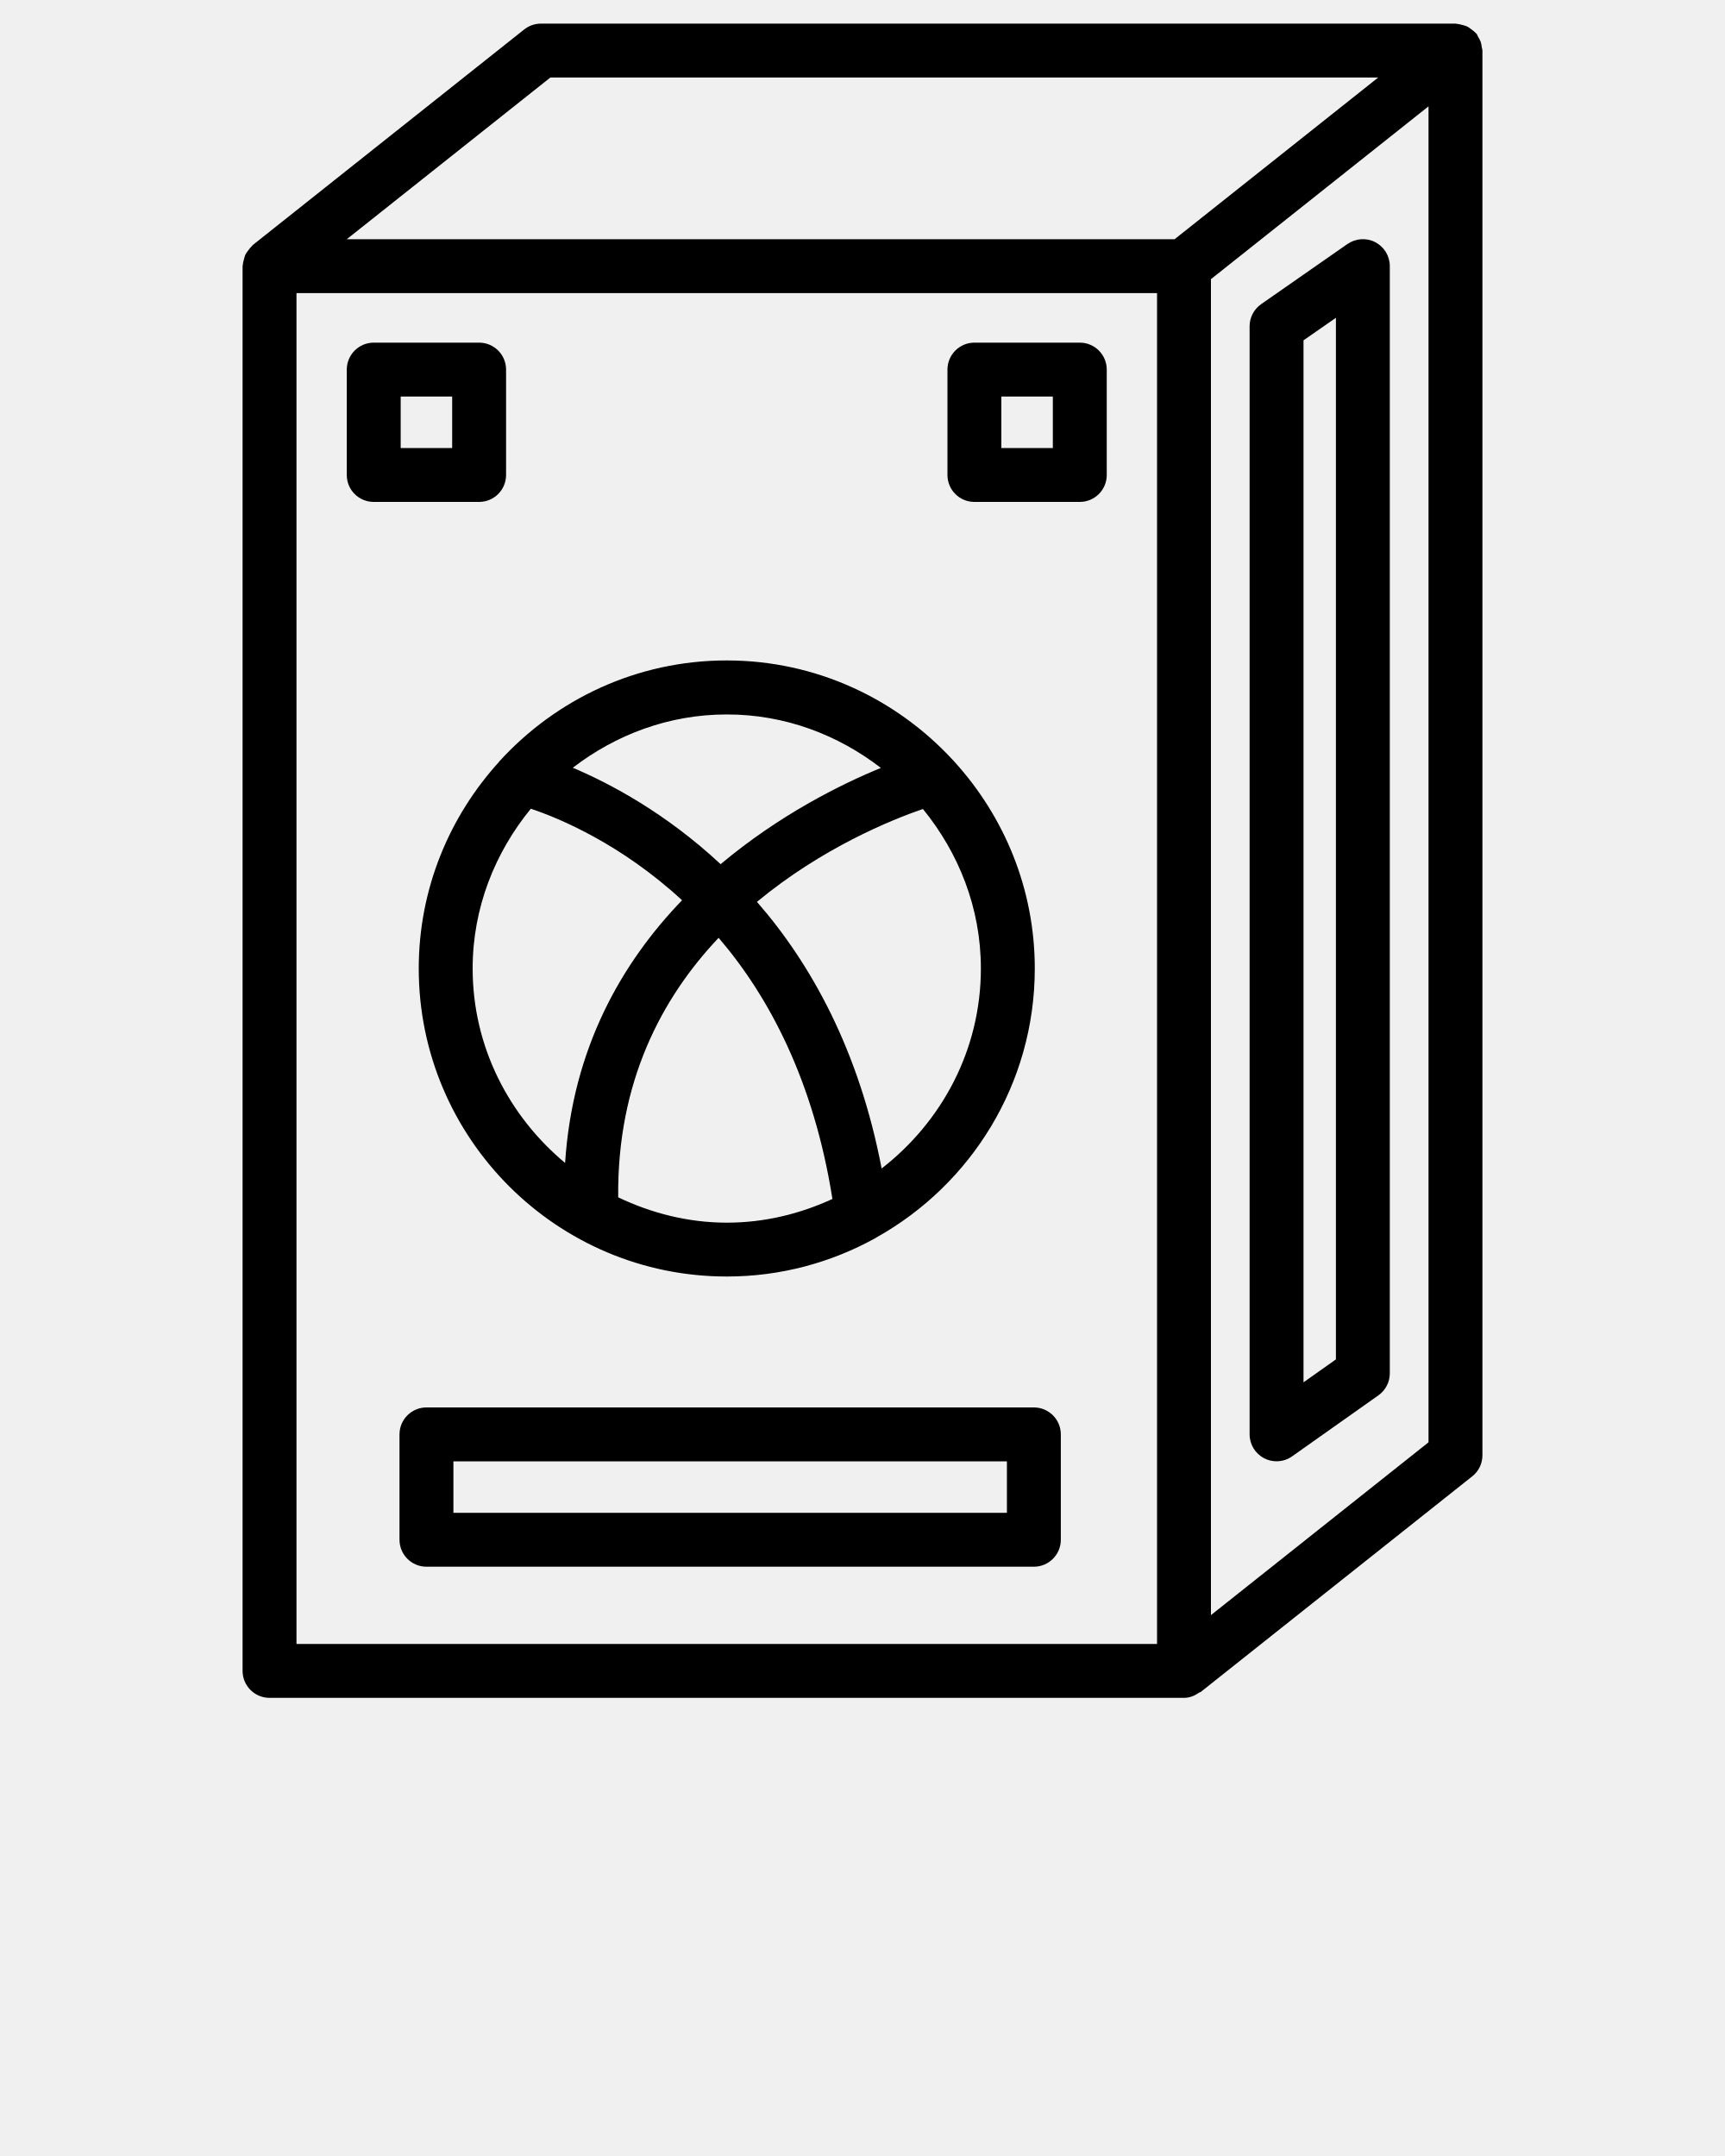
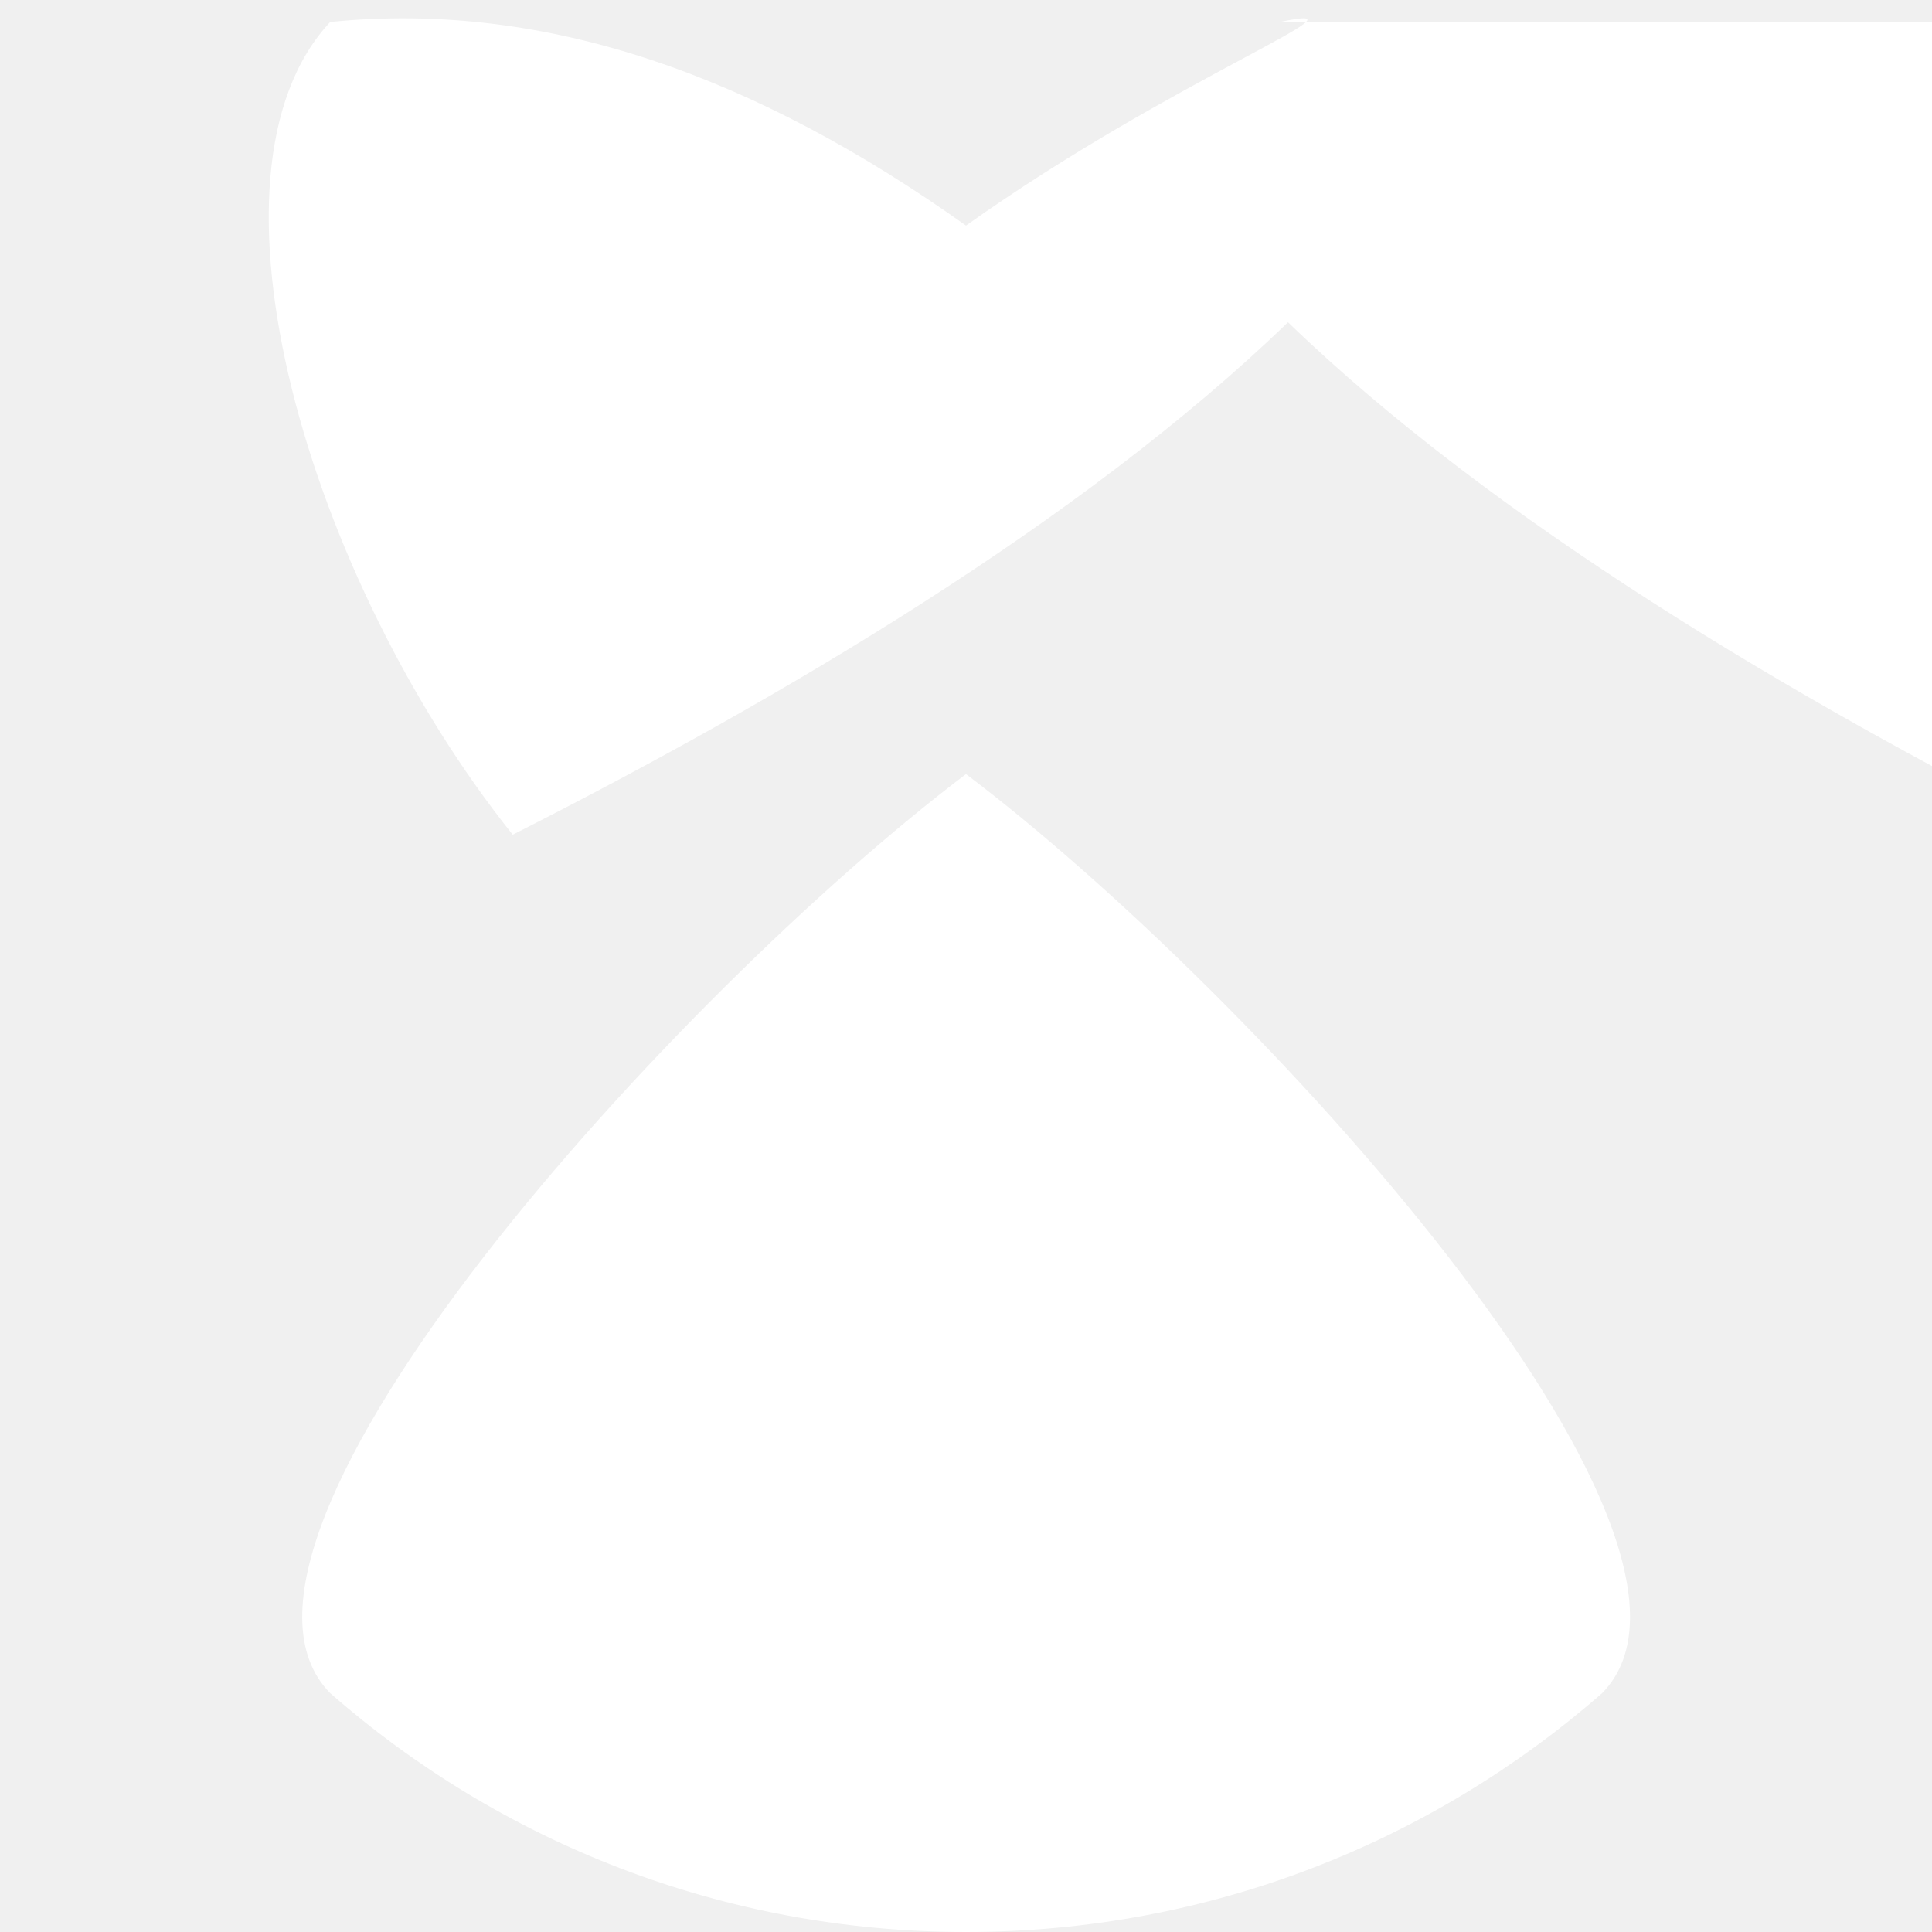
- <svg xmlns="http://www.w3.org/2000/svg" version="1.1" x="0px" y="0px" viewBox="0 0 32 40" style="enable-background:new 0 0 32 32;" xml:space="preserve">
-   <g>
-     <path d="M4.5,31c0,0.276,0.224,0.5,0.5,0.5h16.964c0.108,0,0.202-0.041,0.283-0.099c0.008-0.006,0.019-0.003,0.027-0.01l5.036-4   C27.431,27.297,27.5,27.152,27.5,27V0.938c0-0.022-0.01-0.04-0.012-0.062c-0.004-0.035-0.009-0.068-0.021-0.102   c-0.012-0.033-0.029-0.062-0.047-0.091c-0.011-0.018-0.015-0.039-0.029-0.057c-0.006-0.008-0.015-0.011-0.021-0.018   c-0.024-0.027-0.052-0.047-0.081-0.068c-0.024-0.018-0.046-0.036-0.073-0.049c-0.029-0.014-0.061-0.021-0.093-0.029   c-0.031-0.008-0.061-0.017-0.093-0.019C27.02,0.443,27.011,0.438,27,0.438H10.036c-0.113,0-0.223,0.038-0.311,0.108l-5.036,4   C4.681,4.552,4.678,4.561,4.671,4.567C4.645,4.591,4.625,4.618,4.604,4.647C4.586,4.672,4.566,4.695,4.553,4.722   C4.54,4.749,4.534,4.778,4.526,4.808C4.517,4.842,4.507,4.875,4.505,4.91C4.505,4.92,4.5,4.928,4.5,4.938V31z M21.464,30.5H5.5   V5.438h15.964V30.5z M22.464,29.965V5.179L26.5,1.973v24.786L22.464,29.965z M10.21,1.438h15.357l-3.777,3H6.433L10.21,1.438z" />
-     <path d="M6.933,9.312h1.955c0.276,0,0.5-0.224,0.5-0.5V6.857c0-0.276-0.224-0.5-0.5-0.5H6.933c-0.276,0-0.5,0.224-0.5,0.5v1.956   C6.433,9.089,6.657,9.312,6.933,9.312z M7.433,7.357h0.955v0.956H7.433V7.357z" />
-     <path d="M19.179,26.112H7.911c-0.276,0-0.5,0.224-0.5,0.5v1.955c0,0.276,0.224,0.5,0.5,0.5h11.268c0.276,0,0.5-0.224,0.5-0.5   v-1.955C19.679,26.335,19.455,26.112,19.179,26.112z M18.679,28.067H8.411v-0.955h10.268V28.067z" />
-     <path d="M18.076,9.312h1.955c0.276,0,0.5-0.224,0.5-0.5V6.857c0-0.276-0.224-0.5-0.5-0.5h-1.955c-0.276,0-0.5,0.224-0.5,0.5v1.956   C17.576,9.089,17.8,9.312,18.076,9.312z M18.576,7.357h0.955v0.956h-0.955V7.357z" />
-     <path d="M9.259,14.133c-0.923,1.015-1.491,2.359-1.491,3.836c0,3.151,2.563,5.714,5.714,5.714c0.999,0,1.937-0.259,2.755-0.711   c0.01-0.005,0.019-0.012,0.029-0.018c1.746-0.979,2.93-2.845,2.93-4.986c0-1.477-0.568-2.82-1.491-3.836   c-0.01-0.014-0.023-0.025-0.035-0.038c-1.045-1.129-2.533-1.841-4.189-1.841c-1.672,0-3.174,0.726-4.22,1.875   C9.261,14.131,9.26,14.132,9.259,14.133z M8.768,17.969c0-1.129,0.415-2.152,1.079-2.965c0.531,0.177,1.674,0.655,2.806,1.698   c-1.118,1.159-2.032,2.745-2.17,4.874C9.444,20.71,8.768,19.423,8.768,17.969z M11.468,22.214   c-0.022-2.137,0.806-3.699,1.863-4.815c0.939,1.096,1.766,2.661,2.111,4.845c-0.599,0.276-1.258,0.44-1.96,0.44   C12.759,22.683,12.081,22.506,11.468,22.214z M16.355,21.679c-0.419-2.191-1.309-3.796-2.313-4.947   c1.206-1,2.495-1.523,3.079-1.723c0.661,0.812,1.075,1.833,1.075,2.959C18.196,19.482,17.467,20.816,16.355,21.679z M16.341,14.247   c-0.748,0.306-1.886,0.874-2.973,1.786c-1.016-0.947-2.045-1.494-2.742-1.789c0.795-0.611,1.778-0.989,2.856-0.989   C14.562,13.254,15.546,13.634,16.341,14.247z" />
-     <path d="M25.514,4.494c-0.166-0.087-0.364-0.073-0.518,0.033l-1.601,1.116c-0.134,0.094-0.214,0.247-0.214,0.41v20.558   c0,0.187,0.104,0.358,0.271,0.444c0.072,0.038,0.15,0.056,0.229,0.056c0.102,0,0.203-0.031,0.289-0.092l1.601-1.132   c0.132-0.094,0.211-0.246,0.211-0.408V4.938C25.782,4.751,25.679,4.581,25.514,4.494z M24.782,25.221l-0.601,0.425V6.314   l0.601-0.418V25.221z" />
-   </g>
+ <svg xmlns="http://www.w3.org/2000/svg" role="img" viewBox="0 0 24 24" fill="white">
+   <path d="M4.102 21.033C6.211 22.881 8.977 24 12 24c3.026 0 5.789-1.119 7.902-2.967 1.877-1.912-4.316-8.709-7.902-11.417-3.582 2.708-9.779 9.505-7.898 11.417zm11.796-20.76C17.195 0 14.585.965 12 2.802 9.415.965 6.805 0 4.102.273c-1.753 1.873-.273 6.916 2.267 10.096 3.339-1.691 7.076-3.896 9.631-6.366 2.555 2.47 6.292 4.675 9.631 6.366 2.54-3.18 4.02-8.223 2.267-10.096z" />
</svg>
